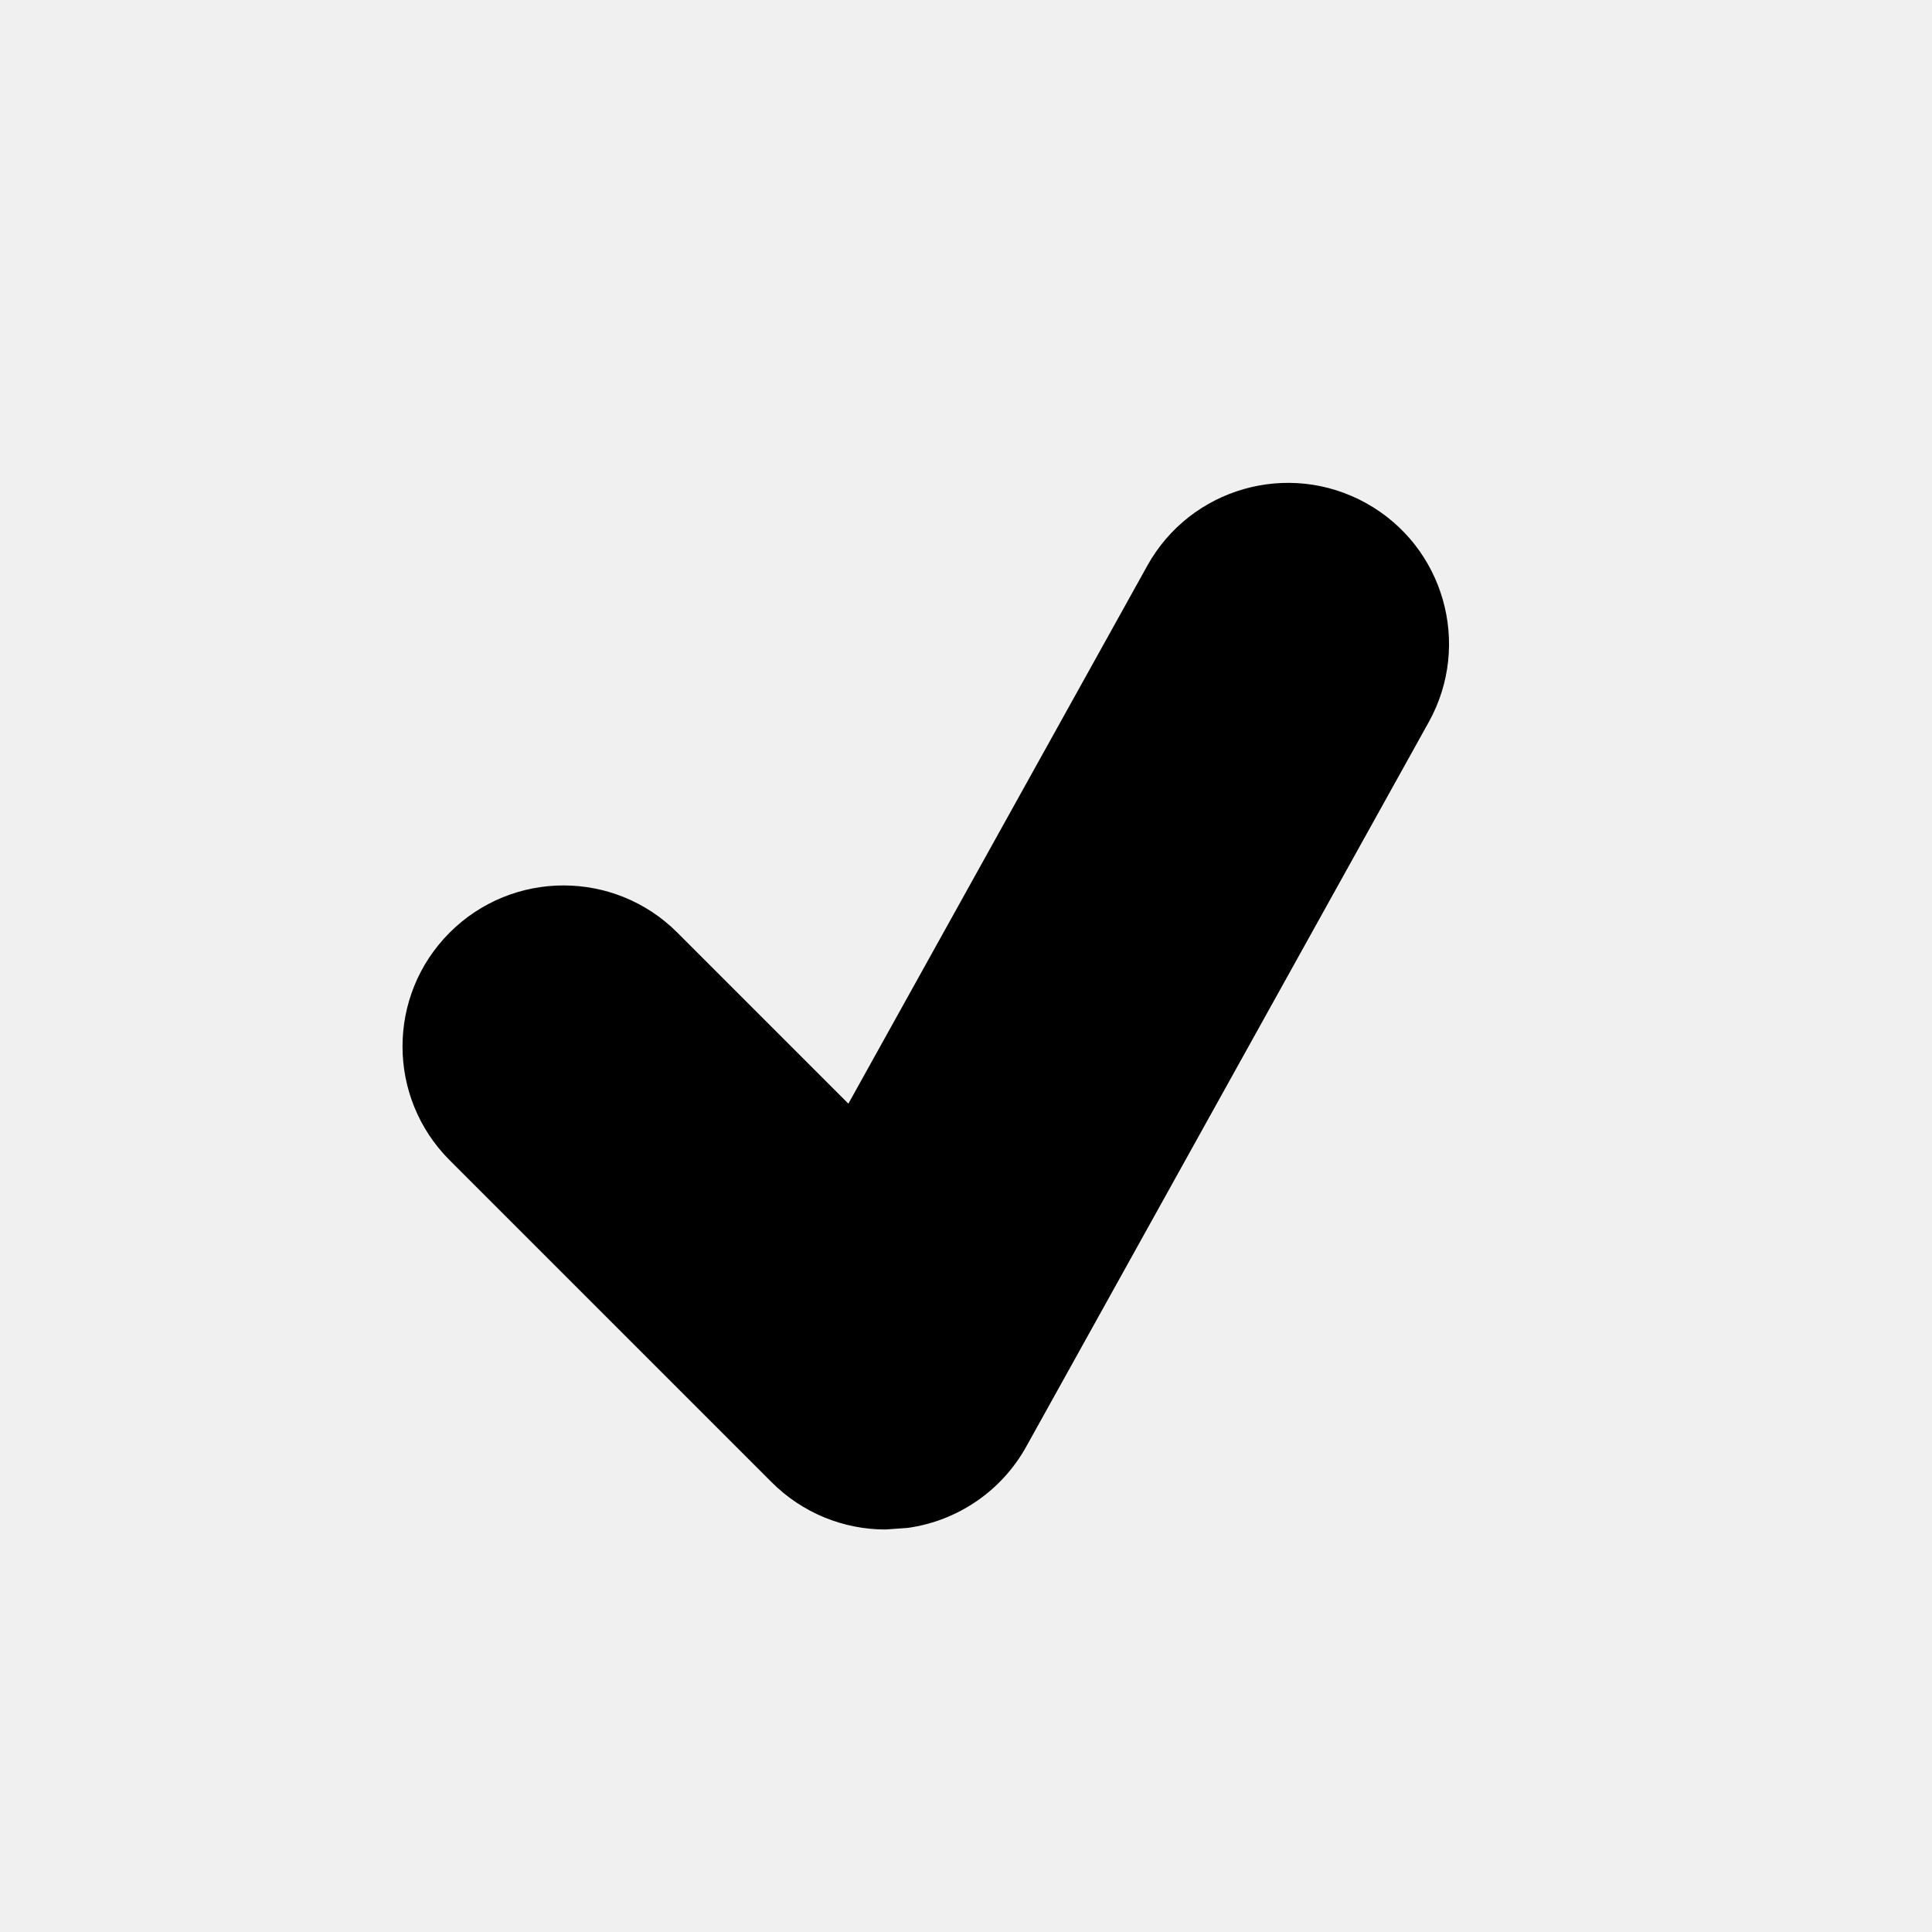
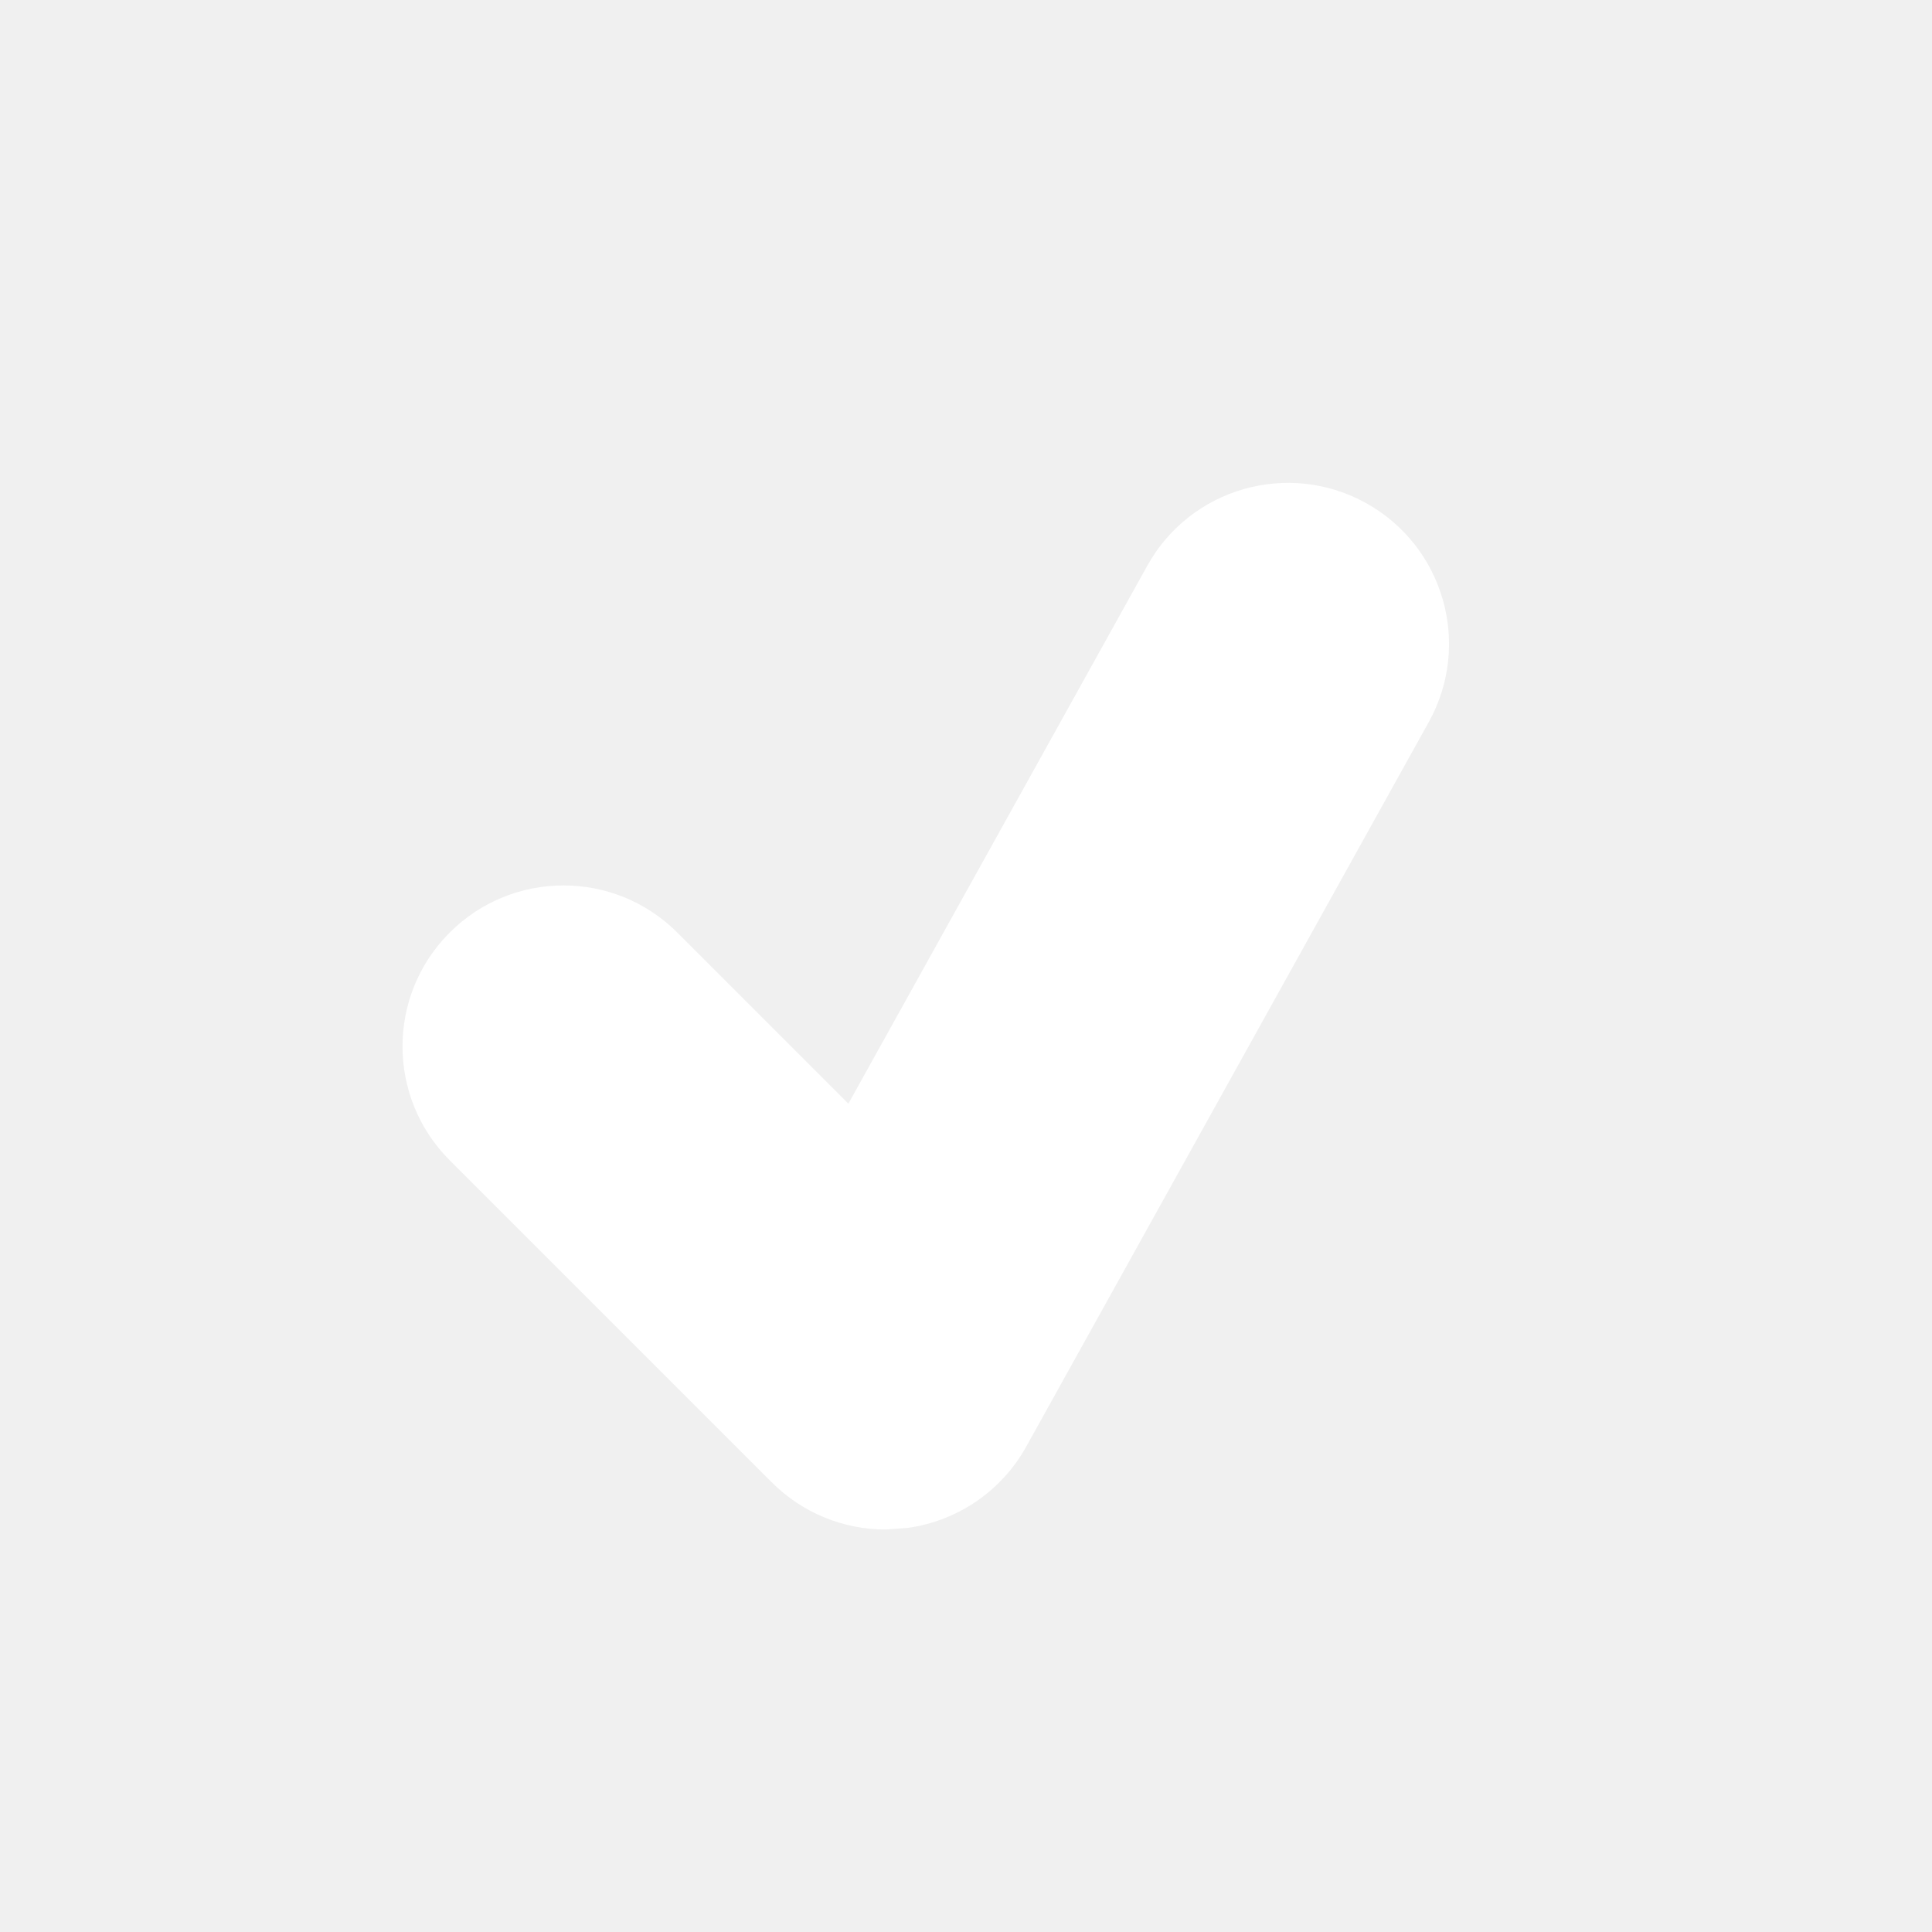
<svg xmlns="http://www.w3.org/2000/svg" version="1.2" baseProfile="tiny" width="24" height="24" viewBox="0 0 24 24">
-   <path d="M16.972 6.251c-.967-.538-2.185-.188-2.72.777l-3.713 6.682-2.125-2.125c-.781-.781-2.047-.781-2.828 0-.781.781-.781 2.047 0 2.828l4 4c.378.379.888.587 1.414.587l.277-.02c.621-.087 1.166-.46 1.471-1.009l5-9c.537-.966.189-2.183-.776-2.72z" />
+   <path fill="white" d="M16.972 6.251c-.967-.538-2.185-.188-2.72.777l-3.713 6.682-2.125-2.125c-.781-.781-2.047-.781-2.828 0-.781.781-.781 2.047 0 2.828l4 4c.378.379.888.587 1.414.587l.277-.02c.621-.087 1.166-.46 1.471-1.009l5-9c.537-.966.189-2.183-.776-2.72z" />
</svg>
